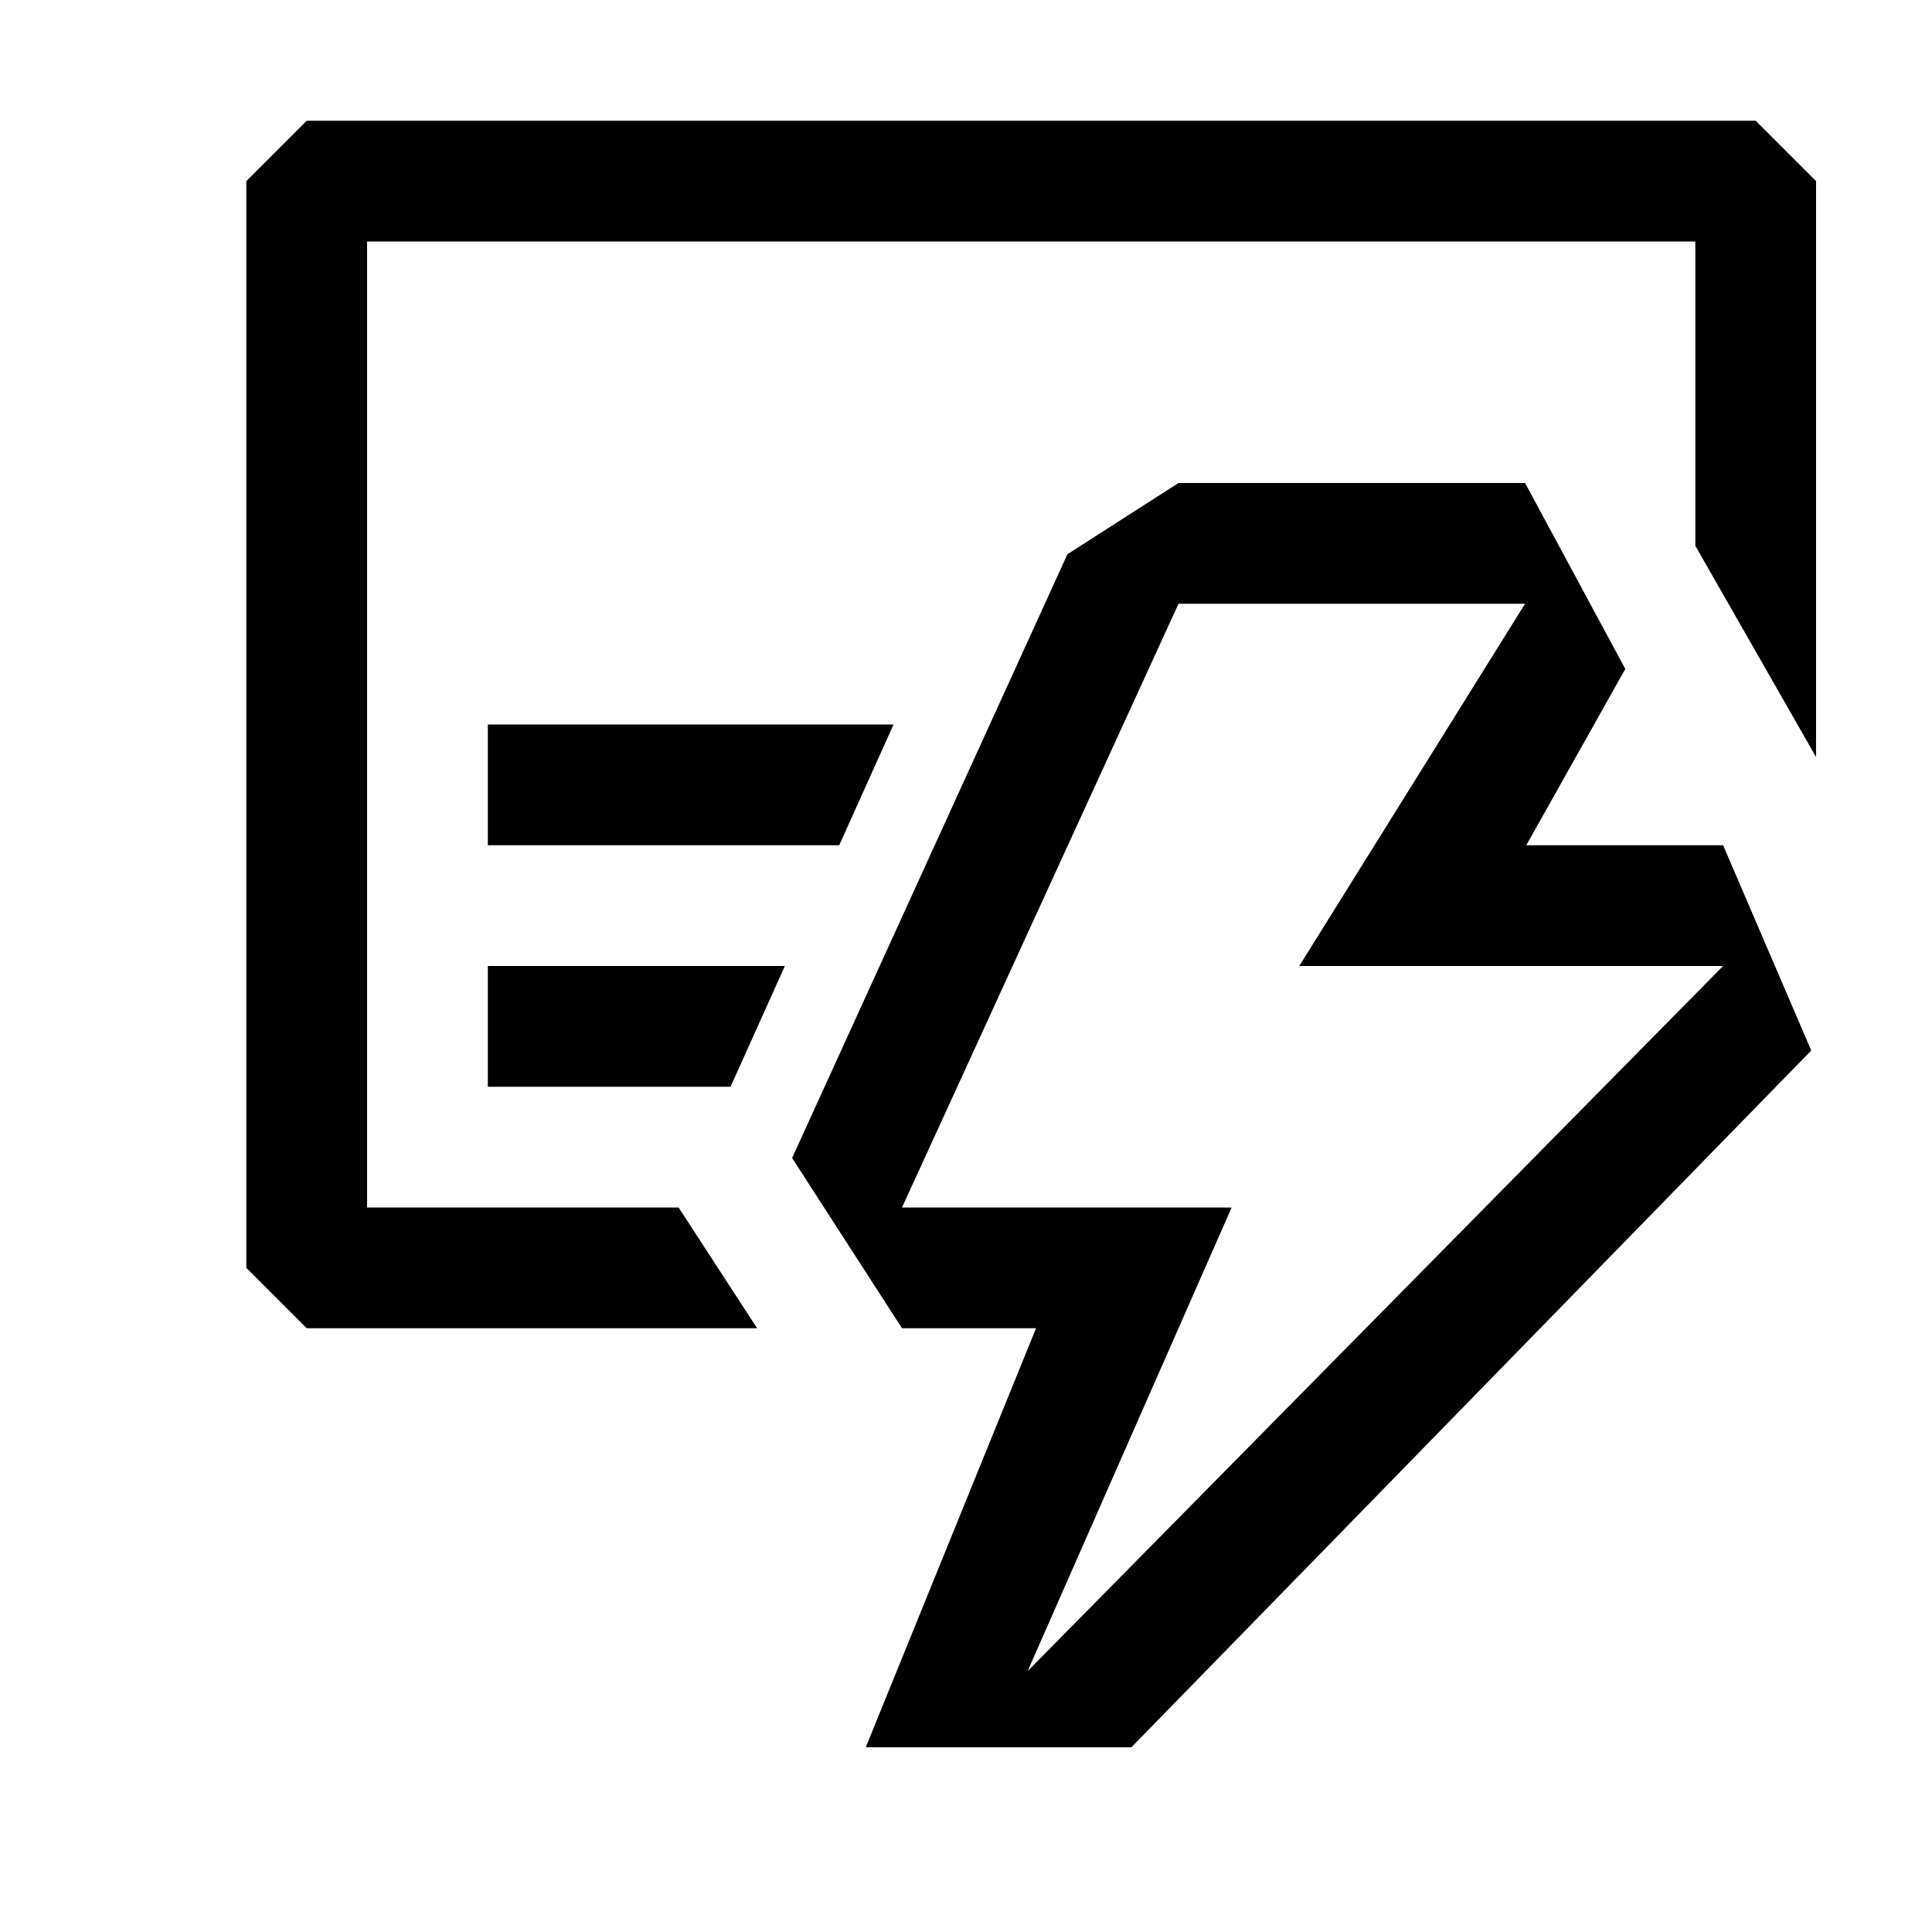
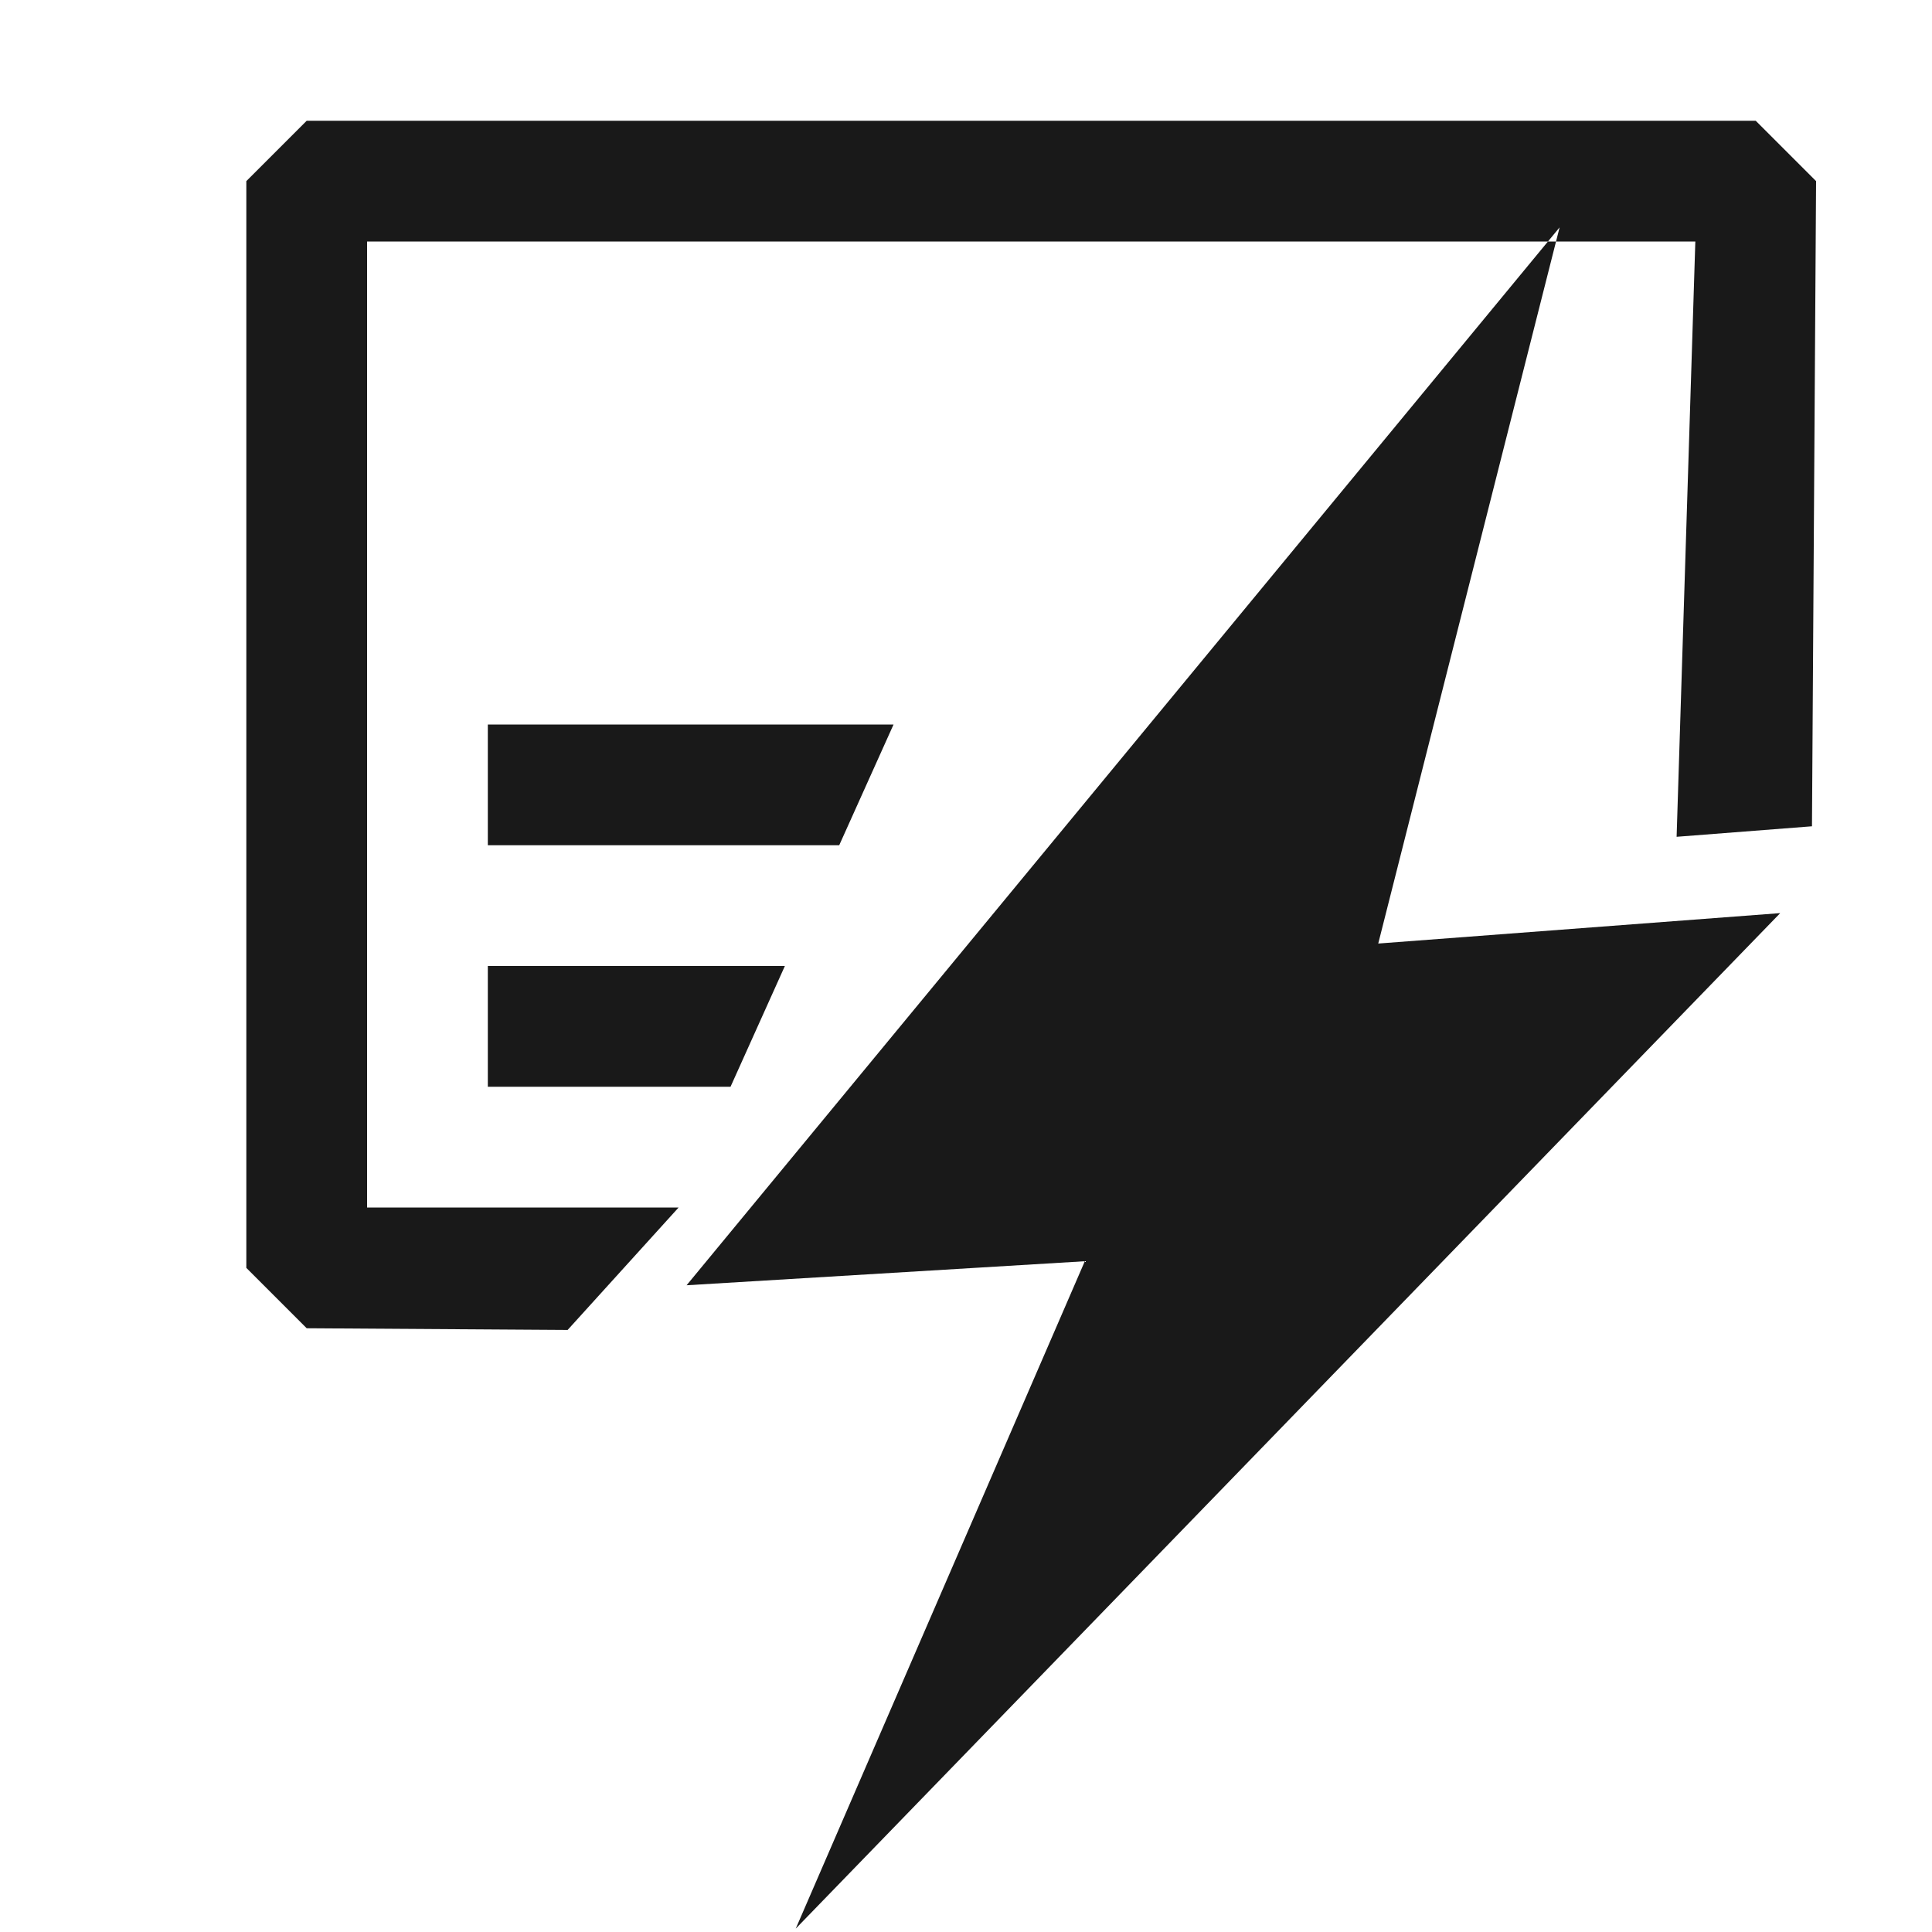
<svg xmlns="http://www.w3.org/2000/svg" width="800px" height="800px" viewBox="0 0 16 16" fill="#000000">
-   <path fill-rule="evenodd" clip-rule="evenodd" d="M3.04 10h2.58l.65 1H2.54l-.5-.5v-9l.5-.5h12l.5.5v4.77l-1-1.75V2h-11v8zm5.54 1l-1.41 3.47h2.2L15 8.7 14.27 7h-1.63l.82-1.46L12.63 4H9.76l-.92.59-2.28 5L7.47 11h1.11zm1.18-6h2.87l-1.87 3h3.51l-5.76 5.84L10.2 10H7.47l2.29-5zM6.95 7H4.04V6H7.4l-.45 1zm-.9 2H4.04V8H6.5l-.45 1z" />
+   <path fill-rule="evenodd" clip-rule="evenodd" d="M 3.04 10 L 5.62 10 L 4.701 11.014 L 2.54 11 L 2.04 10.5 L 2.04 1.5 L 2.54 1 L 14.54 1 L 15.04 1.5 L 15.006 6.843 L 13.885 6.93 L 14.04 2 L 3.04 2 L 3.04 10 Z M 8.984 10.445 L 6.59 15.972 L 14.743 7.562 L 11.414 7.814 L 12.916 1.883 L 5.686 10.644 L 8.984 10.445 Z M 6.95 7 L 4.04 7 L 4.04 6 L 7.4 6 L 6.95 7 Z M 6.05 9 L 4.04 9 L 4.04 8 L 6.5 8 L 6.05 9 Z" style="opacity: 0.9;" />
</svg>
